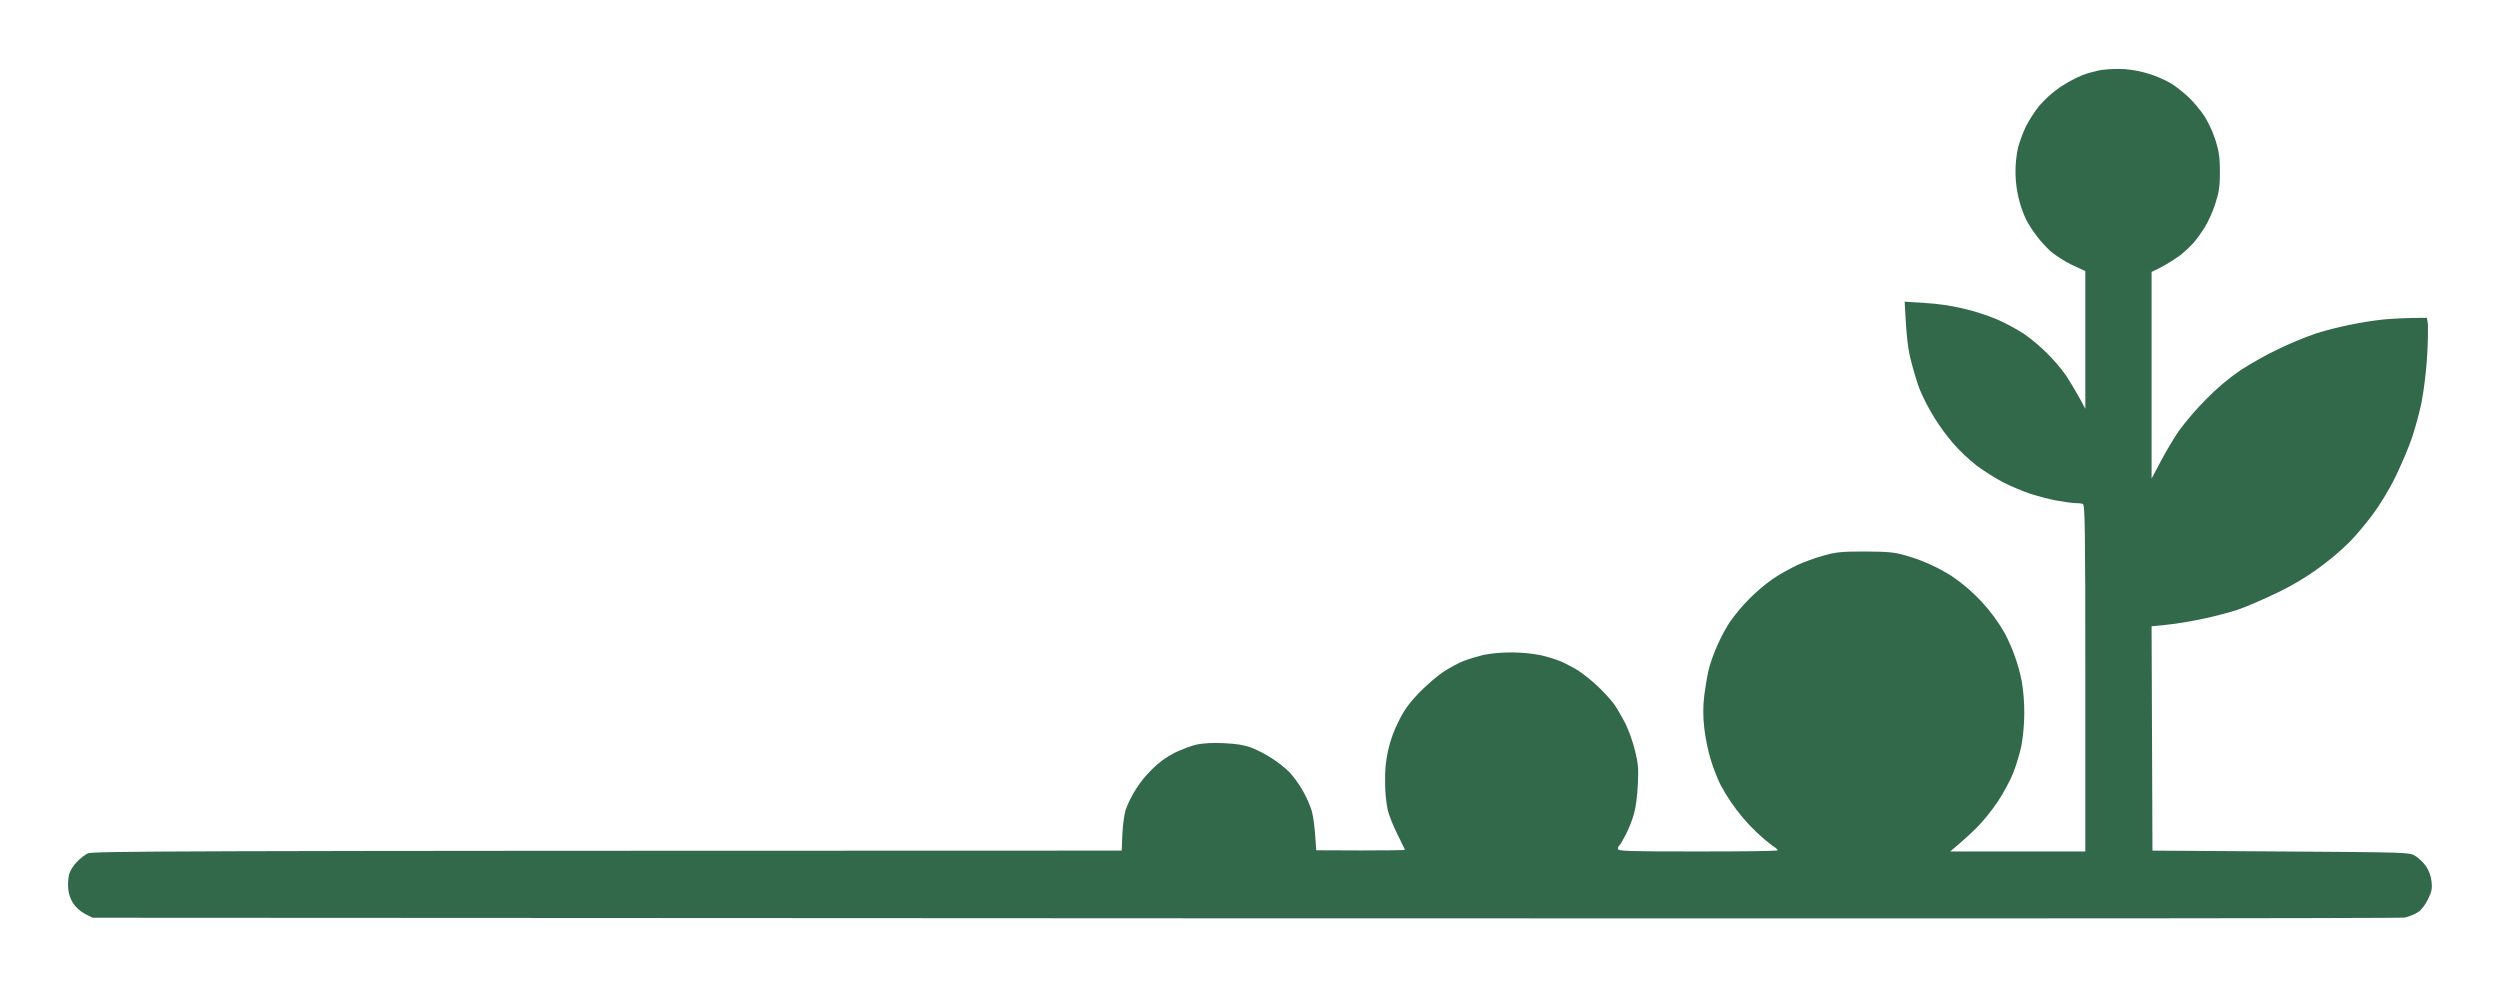
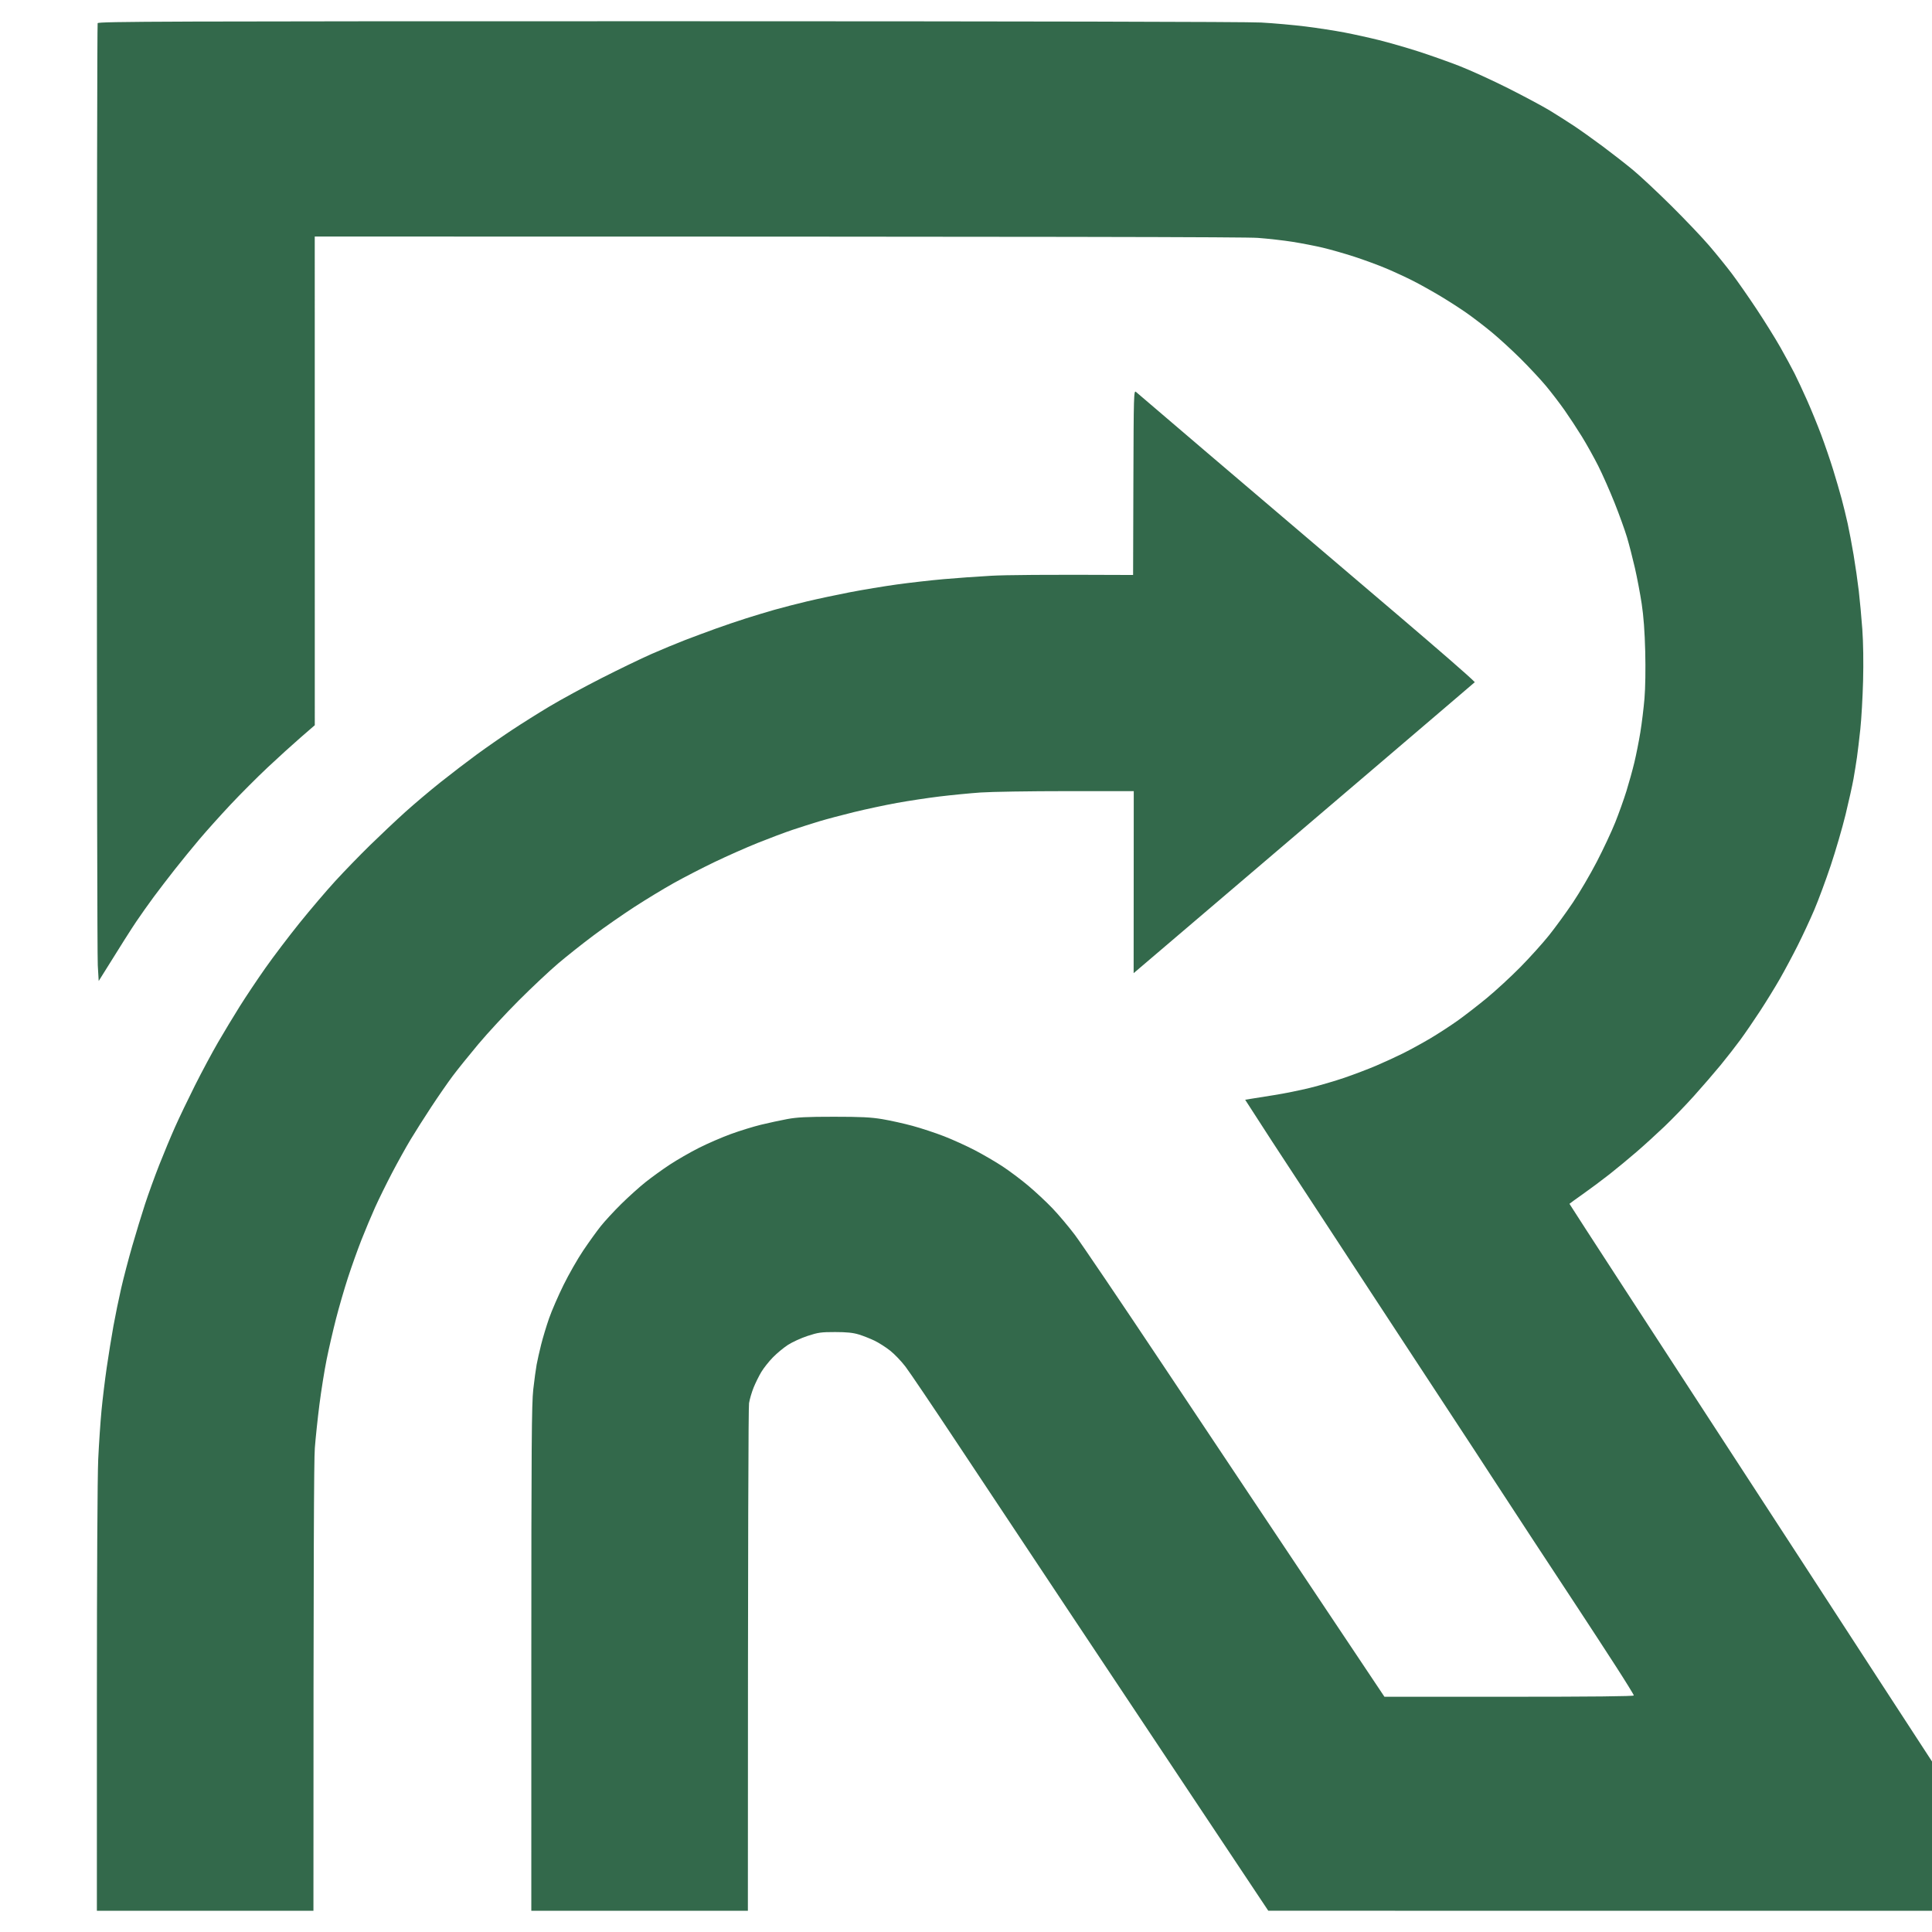
- <svg xmlns="http://www.w3.org/2000/svg" width="1471" height="581" viewBox="289 563 1471 581">
-   <path fill="#33694b" d="M1526.3 604c-3.5.6-8.9 2-12 3.2a81 81 0 0 0-13.3 7.2 64 64 0 0 0-12.3 11.1 76 76 0 0 0-7.7 12 86 86 0 0 0-4.5 12 67 67 0 0 0 4.8 43 73.1 73.1 0 0 0 14.3 18.4c2.7 2.3 8.4 6 12.6 8l7.8 3.6v81a263 263 0 0 0-11.3-19.5 105.6 105.6 0 0 0-24.7-24.5c-4.1-2.7-11.3-6.6-16-8.6a131.3 131.3 0 0 0-42-9.6l-12.3-.8c1 20.9 2 28.3 3.8 35 1.4 5.5 3.6 13 5 16.5a122 122 0 0 0 19.5 31.6 105 105 0 0 0 14 13.3c4.1 3.1 11.1 7.5 15.5 9.8s11.6 5.3 16 6.8c4.4 1.4 11.4 3.3 15.5 4s9 1.5 10.8 1.5c1.7 0 3.9.2 4.7.5 1.3.4 1.5 12.7 1.5 102.5v102h-79.5c7.8-6.5 12.7-11.1 16-14.4s8.8-10.1 12.1-15.1 7.4-12.6 9.1-17 3.8-11.5 4.7-15.7a114 114 0 0 0 .2-38 105 105 0 0 0-10-28.2 101 101 0 0 0-31-33.5 103 103 0 0 0-27.1-12.2c-6.9-2-10.3-2.3-24-2.4-14 0-17.1.3-24.5 2.4-4.7 1.3-11.7 3.8-15.5 5.6s-10.4 5.4-14.5 8.2a106 106 0 0 0-25.5 25.8 105 105 0 0 0-12 27c-.8 3.3-2 10.3-2.7 15.5-.8 7-.8 12 0 19.5.6 5.5 2.3 13.8 3.8 18.5 1.4 4.7 4 11.2 5.6 14.5a110.2 110.2 0 0 0 30.5 36c1.9 1.1 3.3 2.3 3.3 2.8s-21.2.7-47 .7c-41.1 0-47-.2-47-1.5q0-1.4.7-1.9c.5-.2 2.2-3.2 4-6.7s4-9.1 4.8-12.4c1-3.3 2-11 2.2-17 .5-9.2.2-12.4-1.7-20-1.2-5-3.8-12.1-5.7-16-2-3.8-5-9-6.8-11.5a98 98 0 0 0-20.5-19.2c-3-1.9-7.8-4.4-10.5-5.6a90 90 0 0 0-12-3.7 93 93 0 0 0-33.5-.2c-3.6.9-9 2.5-12 3.7s-8.4 4.1-12 6.5-10 8-14.3 12.4c-5.7 6-8.7 10.2-11.7 16.4a72.8 72.8 0 0 0-8 35.3 84 84 0 0 0 1.5 16.9c.8 3.3 3.4 9.8 5.8 14.5l4.4 9c.2.3-11.5.4-26 .4l-26.2-.1c-1-16.1-2-21.8-3.4-25.3a64.3 64.3 0 0 0-12.5-20.8 72 72 0 0 0-22.1-14.2c-4.2-1.6-9-2.4-16-2.7-6.2-.4-12.3 0-16 .7-3.3.7-9.4 3-13.5 5a53 53 0 0 0-13.5 10 65 65 0 0 0-15.2 23.6c-.8 2.7-1.7 9.2-1.9 14.4l-.4 9.5c-577 .1-605.8.3-608.5 1.7-1.7.9-4.5 3-6.3 5a21 21 0 0 0-4.4 6.8c-.6 2-.9 5.8-.7 8.6q.4 5 3 9c1.5 2.3 4.4 4.8 7 6.2l4.4 2.2c1104.5.7 1357.7.4 1360.5-.1 2.5-.6 6-2 7.8-3.2 2-1.3 4.3-4.4 5.9-7.7 2.2-4.5 2.5-6.4 2-10.5q-.6-5-3.4-9a25 25 0 0 0-6.3-6c-3.4-2-5-2-79-2.5l-75.5-.5-.5-132a233.7 233.7 0 0 0 50-9.5c5.2-1.7 16.2-6.5 24.5-10.5a158 158 0 0 0 42.1-29.7c3.4-3.4 9.4-10.6 13.3-15.8 4.1-5.4 10-15 13.6-22.5 3.5-7.1 8-17.7 9.9-23.5s4.4-15 5.5-20.5a244 244 0 0 0 3.7-45.7l-.6-3.8c-12.4 0-20.4.5-25.8 1a221 221 0 0 0-39.2 8.1 214 214 0 0 0-44.5 21.6A136 136 0 0 0 1587 798a168 168 0 0 0-16 18.6c-3 4.4-7.8 12.5-10.7 18l-5.3 10V723a100 100 0 0 0 17-9.9 79 79 0 0 0 7.5-7c1.6-1.8 4.7-6 6.8-9.4s5-9.8 6.3-14.2c2.1-6.5 2.6-10 2.6-18.5s-.6-12.1-2.6-18.5a68 68 0 0 0-6.4-14 78 78 0 0 0-9.3-11.2 79 79 0 0 0-10.4-8.2 66 66 0 0 0-27-8.4c-3.9-.3-9.8-.1-13.3.4" />
+ <svg xmlns="http://www.w3.org/2000/svg" viewBox="0 0 2094 2094">
+   <path fill="#33694b" fill-rule="evenodd" transform="translate(105,23)" d="m619.28 0.02c379.77 0.01 627.22 0.55 642.53 1.39 13.69 0.75 35.45 2.69 48.36 4.31 12.91 1.62 31.8 4.54 41.97 6.48 10.17 1.95 27.13 5.69 37.7 8.32 10.56 2.63 29.44 8.06 41.96 12.08 12.52 4.01 32.68 11.15 44.81 15.86 12.13 4.72 36.13 15.68 53.35 24.36 17.21 8.68 37.38 19.48 44.81 24 7.43 4.52 19.27 12.05 26.32 16.72 7.04 4.68 21.12 14.71 31.29 22.29 10.17 7.58 24.9 19.09 32.72 25.56 7.82 6.48 26.44 23.9 41.37 38.7 14.92 14.8 33.4 34.23 41.06 43.17 7.67 8.95 18.74 22.63 24.61 30.41 5.87 7.78 17.86 24.97 26.63 38.19 8.78 13.22 20.46 32 25.96 41.72 5.49 9.73 12.4 22.46 15.34 28.29 2.95 5.84 9.03 18.88 13.53 29 4.49 10.11 11.39 26.97 15.33 37.48 3.93 10.5 9.71 27.36 12.84 37.48 3.13 10.11 7.31 24.43 9.29 31.82 1.98 7.39 4.93 19.48 6.56 26.87 1.63 7.39 4.51 22.67 6.41 33.95 1.9 11.28 4.42 28.78 5.6 38.89 1.19 10.12 2.92 28.89 3.85 41.73 1.03 14.35 1.35 35.85 0.83 55.87-0.48 17.89-1.82 41.44-2.99 52.33-1.17 10.89-2.8 24.57-3.63 30.41-0.83 5.83-2.52 16.33-3.75 23.33-1.24 7-5.12 24.51-8.63 38.9-3.51 14.39-10.75 39.21-16.08 55.16-5.34 15.95-13.37 37.59-17.84 48.09-4.47 10.5-12.62 28-18.1 38.89-5.49 10.89-14.17 27.12-19.3 36.07-5.12 8.95-14.72 24.54-21.32 34.65-6.6 10.11-16.2 24.12-21.33 31.12-5.12 7-14.81 19.41-21.51 27.58-6.71 8.17-19.63 23.12-28.72 33.24-9.08 10.11-23.53 25.07-32.09 33.23-8.57 8.17-22.26 20.63-30.44 27.68-8.17 7.06-21.27 17.88-29.1 24.05-7.83 6.17-20.79 15.83-28.81 21.47-8.01 5.64-14.58 10.41-14.61 10.6-0.02 0.2 27.28 42.36 60.69 93.71 33.4 51.34 71.08 109.26 83.74 128.7 12.67 19.45 37.32 57.32 54.79 84.16 17.47 26.84 42.11 64.71 54.76 84.15 12.64 19.45 49.25 75.78 81.33 125.18 32.09 49.39 68.14 104.77 80.12 123.05 11.97 18.28 30.42 46.6 41 62.94 10.57 16.33 24.24 37.49 41.51 64.35l-824.37-0.04-72.76-109.24c-40.02-60.08-105.58-158.57-145.7-218.85-40.11-60.29-94.04-141.44-119.83-180.34-25.8-38.89-50.5-75.44-54.89-81.22-4.39-5.78-11.82-13.57-16.52-17.3-4.69-3.74-12.37-8.65-17.07-10.92-4.69-2.26-12.37-5.29-17.07-6.72-6.25-1.91-13.1-2.61-25.6-2.62-15.16-0.02-18.51 0.45-29.88 4.19-7.04 2.31-16.64 6.7-21.33 9.75-4.7 3.04-12.06 9.16-16.36 13.58-4.31 4.42-9.9 11.49-12.44 15.71-2.54 4.21-6.3 11.8-8.35 16.86-2.05 5.05-4.29 12.69-4.98 16.97-0.68 4.28-1.25 129.82-1.26 550.19h-234.72l0.01-273.33c0.01-230.69 0.34-276.19 2.1-291.71 1.14-10.11 2.78-22.21 3.64-26.87 0.86-4.67 3.08-14.54 4.94-21.93 1.85-7.39 5.7-20.12 8.55-28.28 2.85-8.17 9.89-24.4 15.64-36.07 5.75-11.67 15.39-28.54 21.42-37.48 6.03-8.95 14.5-20.72 18.82-26.17 4.32-5.44 14.31-16.28 22.2-24.08 7.89-7.79 19.79-18.5 26.44-23.8 6.65-5.29 18.49-13.84 26.32-18.99 7.82-5.15 21.9-13.26 31.29-18.02 9.39-4.75 25.07-11.56 34.85-15.12 9.78-3.57 24.51-8.12 32.72-10.11 8.22-1.99 21.02-4.76 28.45-6.14 10.75-1.99 21.1-2.51 50.5-2.51 29.51 0 40.16 0.53 52.64 2.62 8.61 1.45 23.33 4.72 32.72 7.27 9.39 2.55 24.75 7.62 34.14 11.27 9.39 3.65 24.43 10.49 33.43 15.18 9 4.7 22.44 12.54 29.87 17.43 7.44 4.89 19.92 14.25 27.74 20.81 7.83 6.55 19.67 17.6 26.32 24.55 6.65 6.94 17.6 19.93 24.34 28.86 6.74 8.93 50.01 72.89 96.16 142.12 46.16 69.23 118.9 178.23 239.41 358.54h135.14c89.15 0 135.14-0.48 135.14-1.41 0-0.78-8.72-14.94-19.39-31.47-10.67-16.53-28.82-44.38-40.33-61.88-11.52-17.5-34-51.69-49.96-75.97-15.96-24.28-36.06-55.03-44.67-68.32-8.6-13.3-27.49-42.17-41.96-64.15-14.48-21.98-33.97-51.7-43.33-66.04-9.35-14.34-29.56-45.17-44.91-68.5-15.35-23.34-38.06-58.03-50.46-77.09-12.4-19.06-29.92-45.79-38.92-59.4-9-13.61-23.33-35.57-47.31-72.84l6.13-1.01c3.37-0.56 14.77-2.37 25.33-4.04 10.56-1.66 27.85-5.15 38.41-7.74 10.56-2.6 27.53-7.57 37.7-11.05 10.17-3.47 25.53-9.31 34.14-12.97 8.61-3.66 21.89-9.76 29.52-13.56 7.63-3.8 20.75-10.99 29.16-15.96 8.41-4.98 21.69-13.59 29.52-19.15 7.82-5.55 22.23-16.69 32.01-24.76 9.78-8.07 26.15-23.16 36.38-33.54 10.23-10.38 24.2-25.88 31.03-34.43 6.84-8.56 18.43-24.47 25.76-35.36 7.32-10.89 19.08-30.94 26.12-44.55 7.05-13.62 16-32.71 19.88-42.44 3.89-9.72 9.35-24.99 12.13-33.94 2.78-8.95 6.66-22.95 8.62-31.12 1.96-8.16 4.87-22.8 6.46-32.53 1.59-9.72 3.62-26.27 4.5-36.77 0.96-11.38 1.29-31.96 0.81-50.92-0.54-21.45-1.78-38.27-3.81-51.62-1.65-10.89-4.97-28.4-7.37-38.9-2.4-10.5-6.26-25.46-8.57-33.24-2.32-7.77-8.4-24.64-13.52-37.48-5.12-12.83-13.07-30.81-17.67-39.95-4.61-9.14-12.59-23.46-17.75-31.83-5.16-8.36-13.63-21.25-18.82-28.64-5.2-7.39-14.22-19.16-20.04-26.16-5.83-7-18.33-20.4-27.77-29.77-9.44-9.37-23.57-22.3-31.4-28.73-7.82-6.43-19.83-15.63-26.68-20.44-6.85-4.82-19.66-13.07-28.45-18.34-8.8-5.27-22.07-12.69-29.51-16.48-7.43-3.79-20.55-9.87-29.16-13.51-8.61-3.64-24.29-9.41-34.85-12.84-10.57-3.42-25.93-7.81-34.14-9.75-8.22-1.94-22.94-4.8-32.72-6.35-9.78-1.54-26.75-3.47-37.7-4.27-13.12-0.96-190.88-1.46-1022.11-1.47l0.04 529.68-15.31 13.26c-8.42 7.29-24.54 21.93-35.83 32.53-11.28 10.6-29.47 28.82-40.41 40.49-10.94 11.67-26.07 28.54-33.63 37.48-7.55 8.95-19.5 23.59-26.54 32.53-7.04 8.95-17.28 22.31-22.76 29.7-5.48 7.39-14.04 19.49-19.03 26.88-5 7.39-16.2 24.89-40.7 64.35l-0.99-16.97c-0.54-9.34-0.98-242.44-0.98-518.02 0-275.57 0.37-501.99 0.83-503.15 0.73-1.87 71.58-2.11 618.45-2.1zm506.99 401.79c1.39 1.25 36.41 31.16 77.83 66.48 41.42 35.32 88.79 75.65 105.27 89.63 16.48 13.98 62.93 53.53 103.23 87.89 40.29 34.37 74.97 64.3 80.87 70.56l-15.9 13.61c-8.74 7.49-23.26 19.89-32.25 27.55-9 7.66-36.85 31.43-61.89 52.82-25.03 21.38-90.01 76.78-144.38 123.1-54.38 46.33-102.58 87.4-115.36 98.32l0.13-197.3h-72.55c-39.9 0-81.99 0.67-93.53 1.48-11.55 0.81-31.55 2.76-44.46 4.33-12.91 1.57-33.71 4.72-46.23 6.99-12.52 2.28-33.33 6.72-46.24 9.87-12.91 3.15-29.87 7.66-37.69 10.01-7.83 2.36-20.95 6.53-29.17 9.29-8.21 2.75-25.17 9.13-37.69 14.16-12.52 5.04-33.65 14.39-46.95 20.79-13.3 6.39-33.14 16.63-44.1 22.75-10.95 6.12-30.15 17.77-42.67 25.9-12.52 8.12-32.37 21.94-44.1 30.71-11.74 8.77-29.02 22.47-38.41 30.44-9.39 7.97-28.61 26.02-42.71 40.12-14.11 14.09-33.91 35.49-44.01 47.55-10.11 12.06-22.65 27.65-27.87 34.65-5.23 7-15.58 21.96-23 33.24-7.42 11.28-17.52 27.19-22.43 35.36-4.91 8.16-13.94 24.39-20.05 36.06-6.11 11.67-14.41 28.54-18.44 37.48-4.03 8.95-10.7 24.86-14.83 35.36-4.13 10.51-10.72 28.96-14.64 41.02-3.92 12.06-9.73 32.11-12.92 44.55-3.19 12.45-7.74 32.18-10.1 43.85-2.36 11.67-5.88 33.62-7.81 48.79-1.93 15.17-4.18 36.49-5 47.39-0.95 12.65-1.49 106.69-1.5 501.39h-234.72l0.01-229.48c0-133.3 0.61-242.23 1.44-259.89 0.79-16.73 2.39-40.44 3.55-52.69 1.16-12.25 3.71-33.25 5.66-46.67 1.95-13.42 5.22-33.63 7.25-44.91 2.04-11.28 5.82-29.74 8.41-41.01 2.58-11.28 8-31.97 12.04-45.97 4.04-14 10.26-34.37 13.82-45.26 3.56-10.89 10.48-29.99 15.38-42.43 4.89-12.45 12.58-30.91 17.09-41.02 4.5-10.11 14.26-30.48 21.68-45.26 7.43-14.78 18.68-35.78 25-46.67 6.32-10.89 16.89-28.4 23.47-38.9 6.59-10.5 19.1-29.22 27.81-41.6 8.71-12.39 25.37-34.34 37.01-48.8 11.65-14.46 29.04-34.88 38.65-45.38 9.61-10.5 26.65-28.07 37.86-39.04 11.22-10.97 28.39-27.15 38.17-35.96 9.78-8.82 27.07-23.41 38.41-32.43 11.34-9.03 28.95-22.49 39.12-29.93 10.17-7.43 27.14-19.24 37.7-26.24 10.56-7 29.12-18.66 41.25-25.92 12.13-7.26 37.42-21.01 56.19-30.55 18.78-9.55 43.11-21.3 54.06-26.12 10.95-4.81 27.28-11.59 36.28-15.06 8.99-3.46 24.04-9.06 33.43-12.44 9.38-3.38 24.11-8.37 32.71-11.1 8.61-2.73 22.37-6.89 30.59-9.25 8.21-2.35 24.22-6.49 35.56-9.18 11.35-2.7 32.15-7.14 46.24-9.86 14.08-2.72 37.12-6.55 51.21-8.5 14.08-1.95 36.81-4.53 50.5-5.74 13.69-1.22 37.06-2.88 51.92-3.71 14.87-0.82 55.52-1.35 153.64-0.84l0.31-100.32c0.31-96.04 0.43-100.22 2.85-98.06z" />
</svg>
